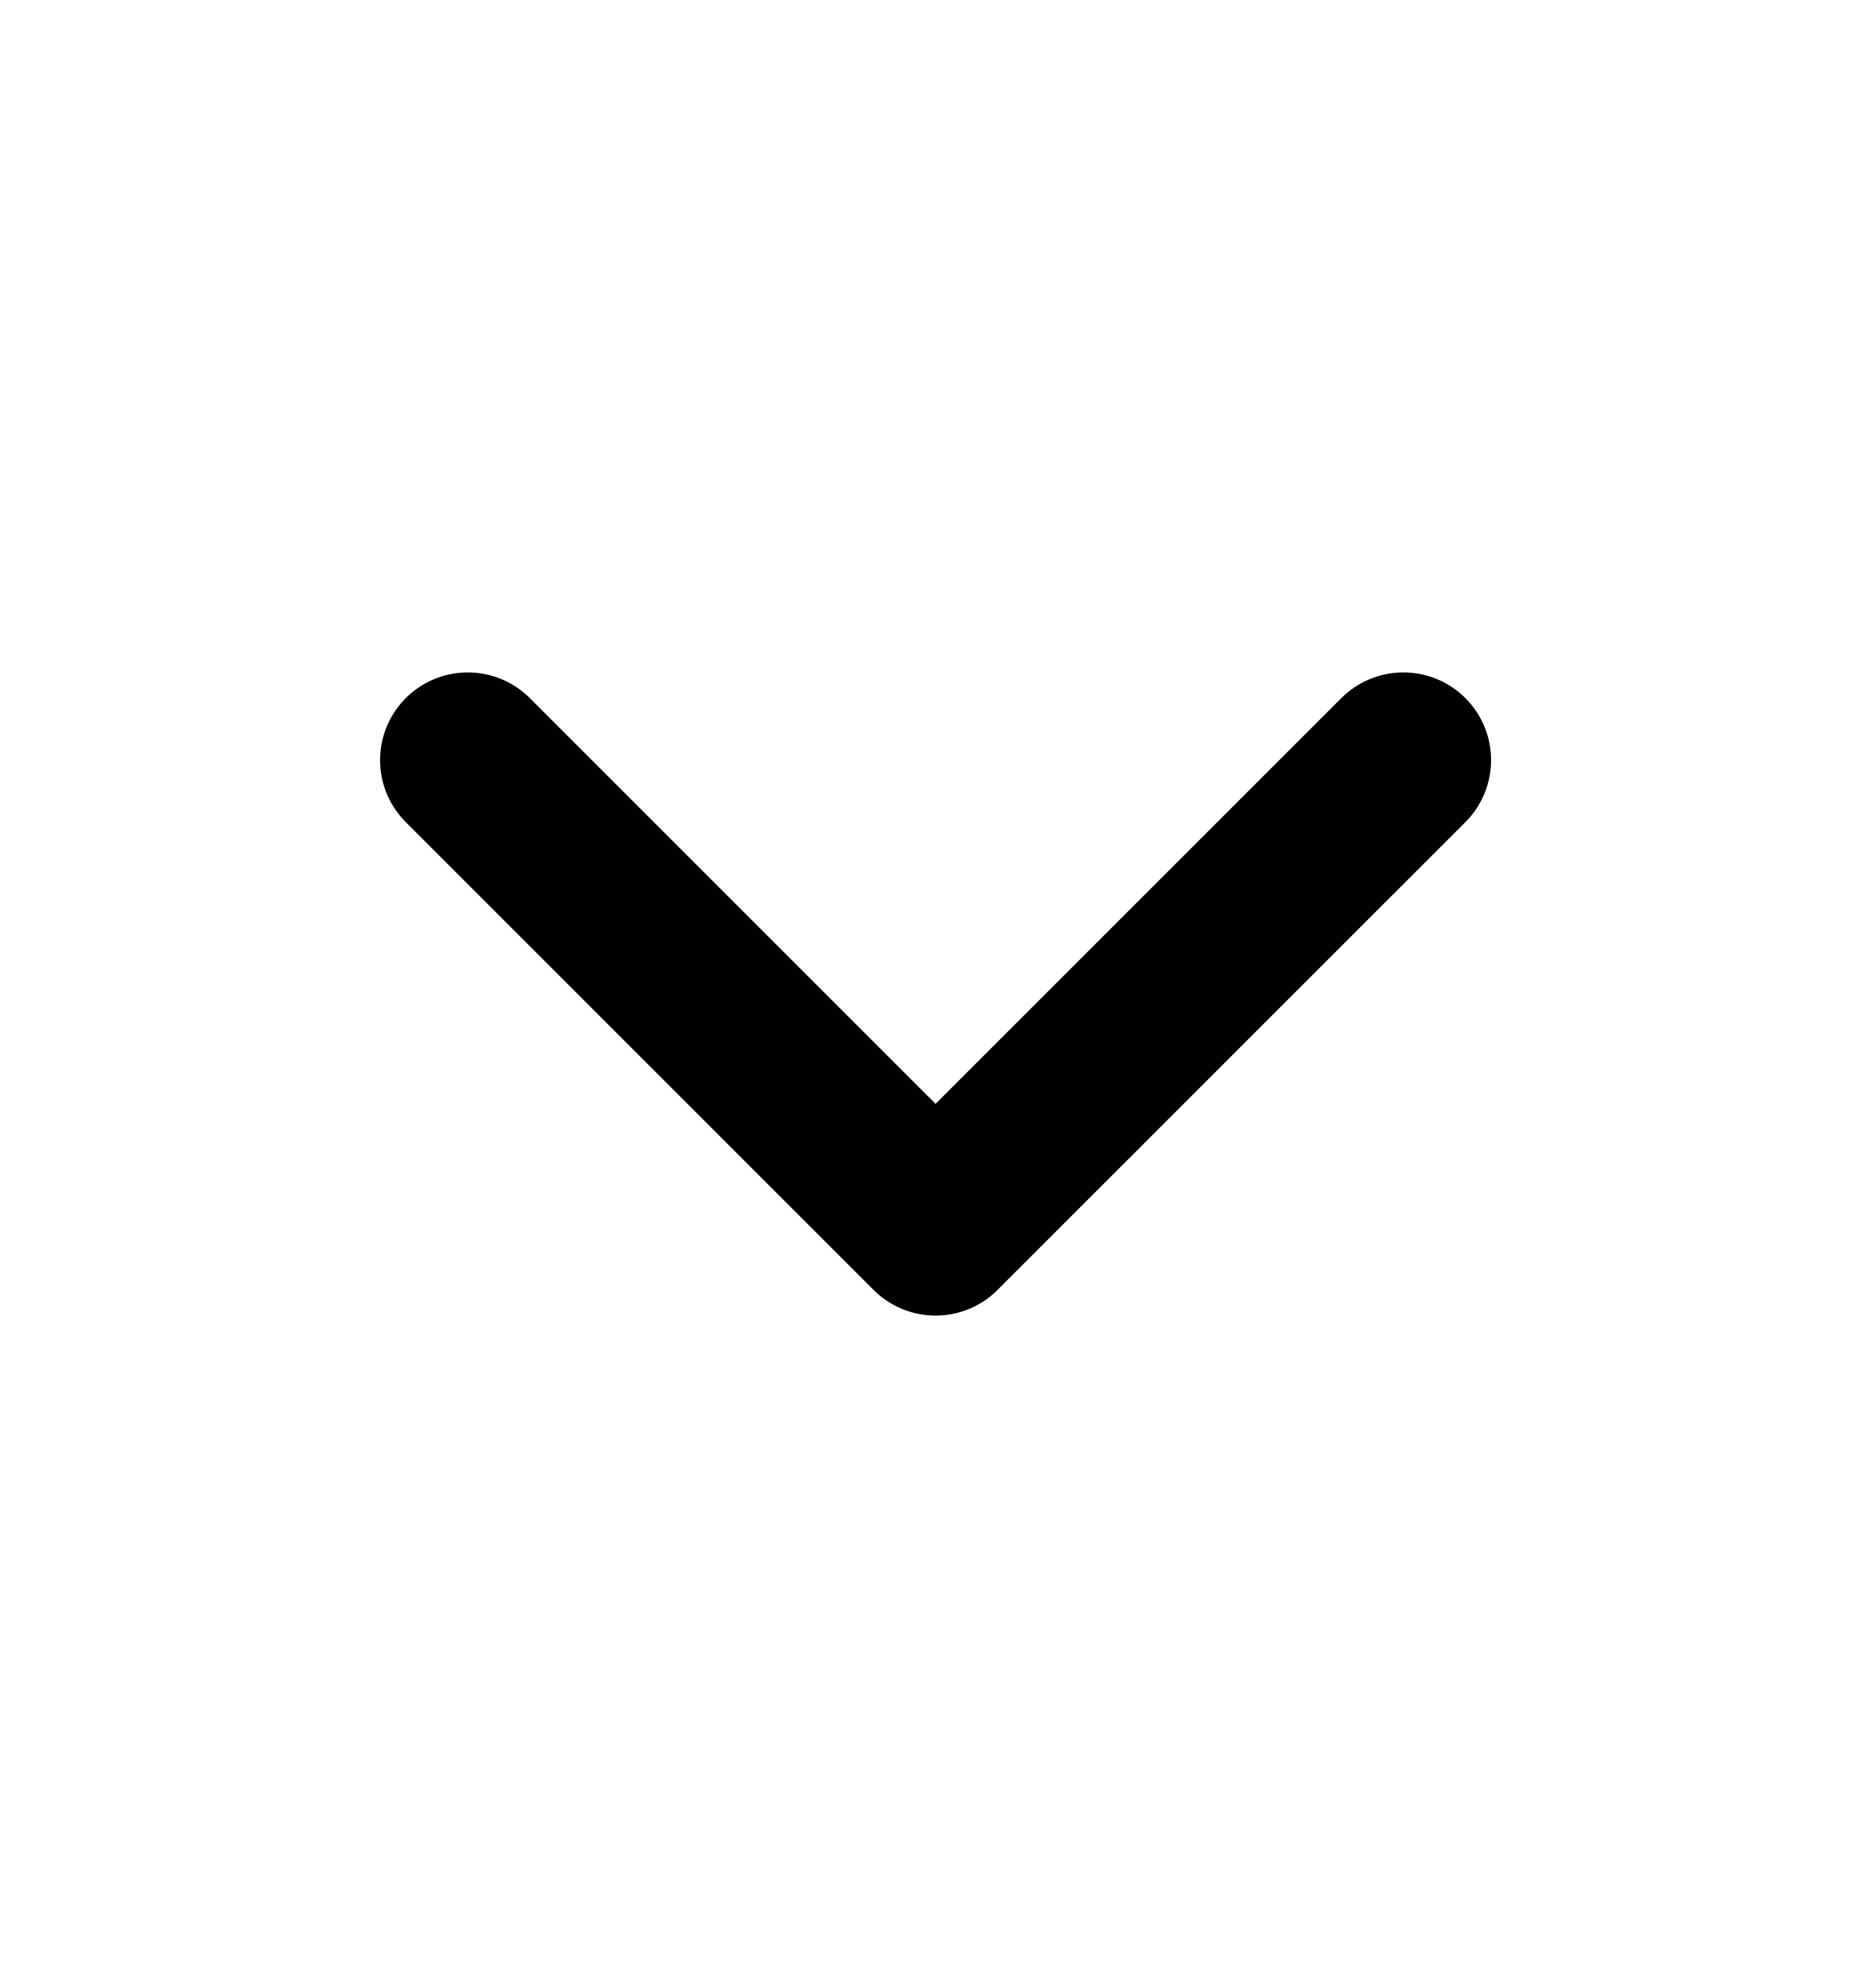
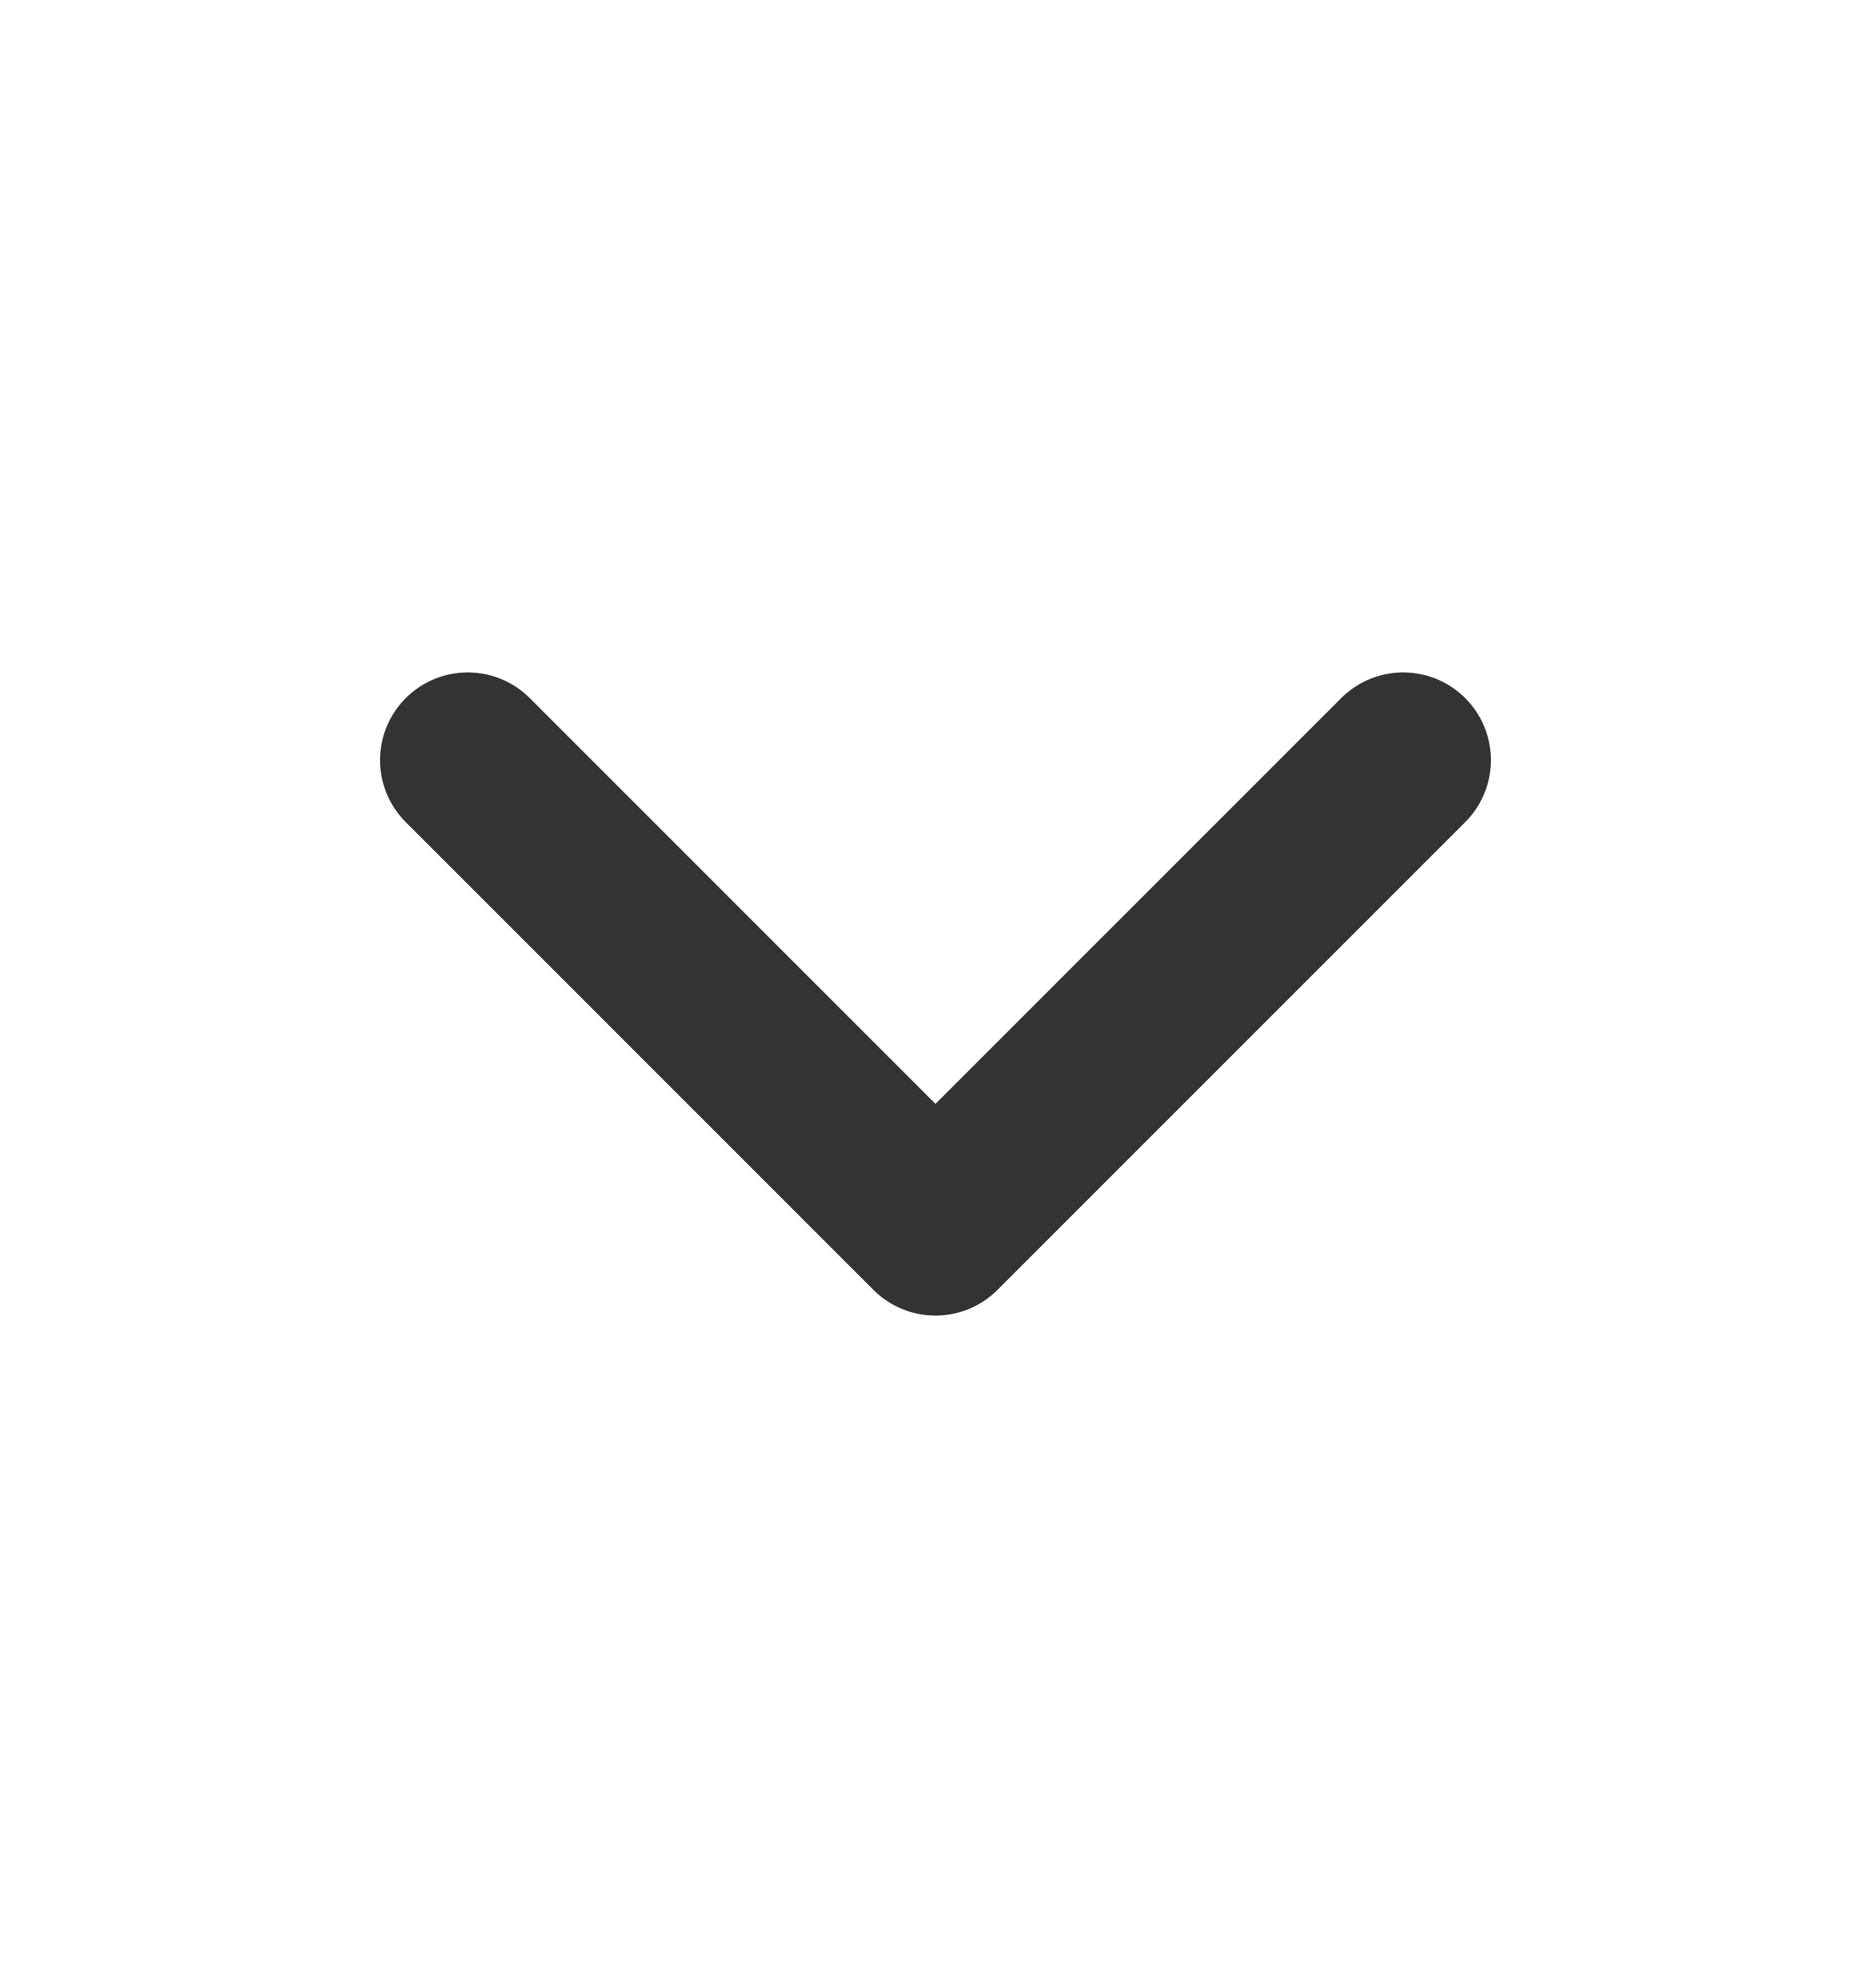
- <svg xmlns="http://www.w3.org/2000/svg" version="1.1" width="964" height="1024" viewBox="0 0 964 1024">
-   <g id="icomoon-ignore">
- </g>
-   <path fill="none" stroke-linejoin="round" stroke-linecap="round" stroke-miterlimit="4" stroke-width="90.353" stroke="#000" d="M240.941 391.529l240.941 240.941 240.941-240.941" />
+ <svg xmlns="http://www.w3.org/2000/svg" width="16" height="17" viewBox="0 0 16 17" fill="none">
+   <path d="M4 6.5L8 10.5L12 6.5" stroke="currentColor" stroke-opacity="0.8" stroke-width="1.5" stroke-linecap="round" stroke-linejoin="round" />
</svg>
